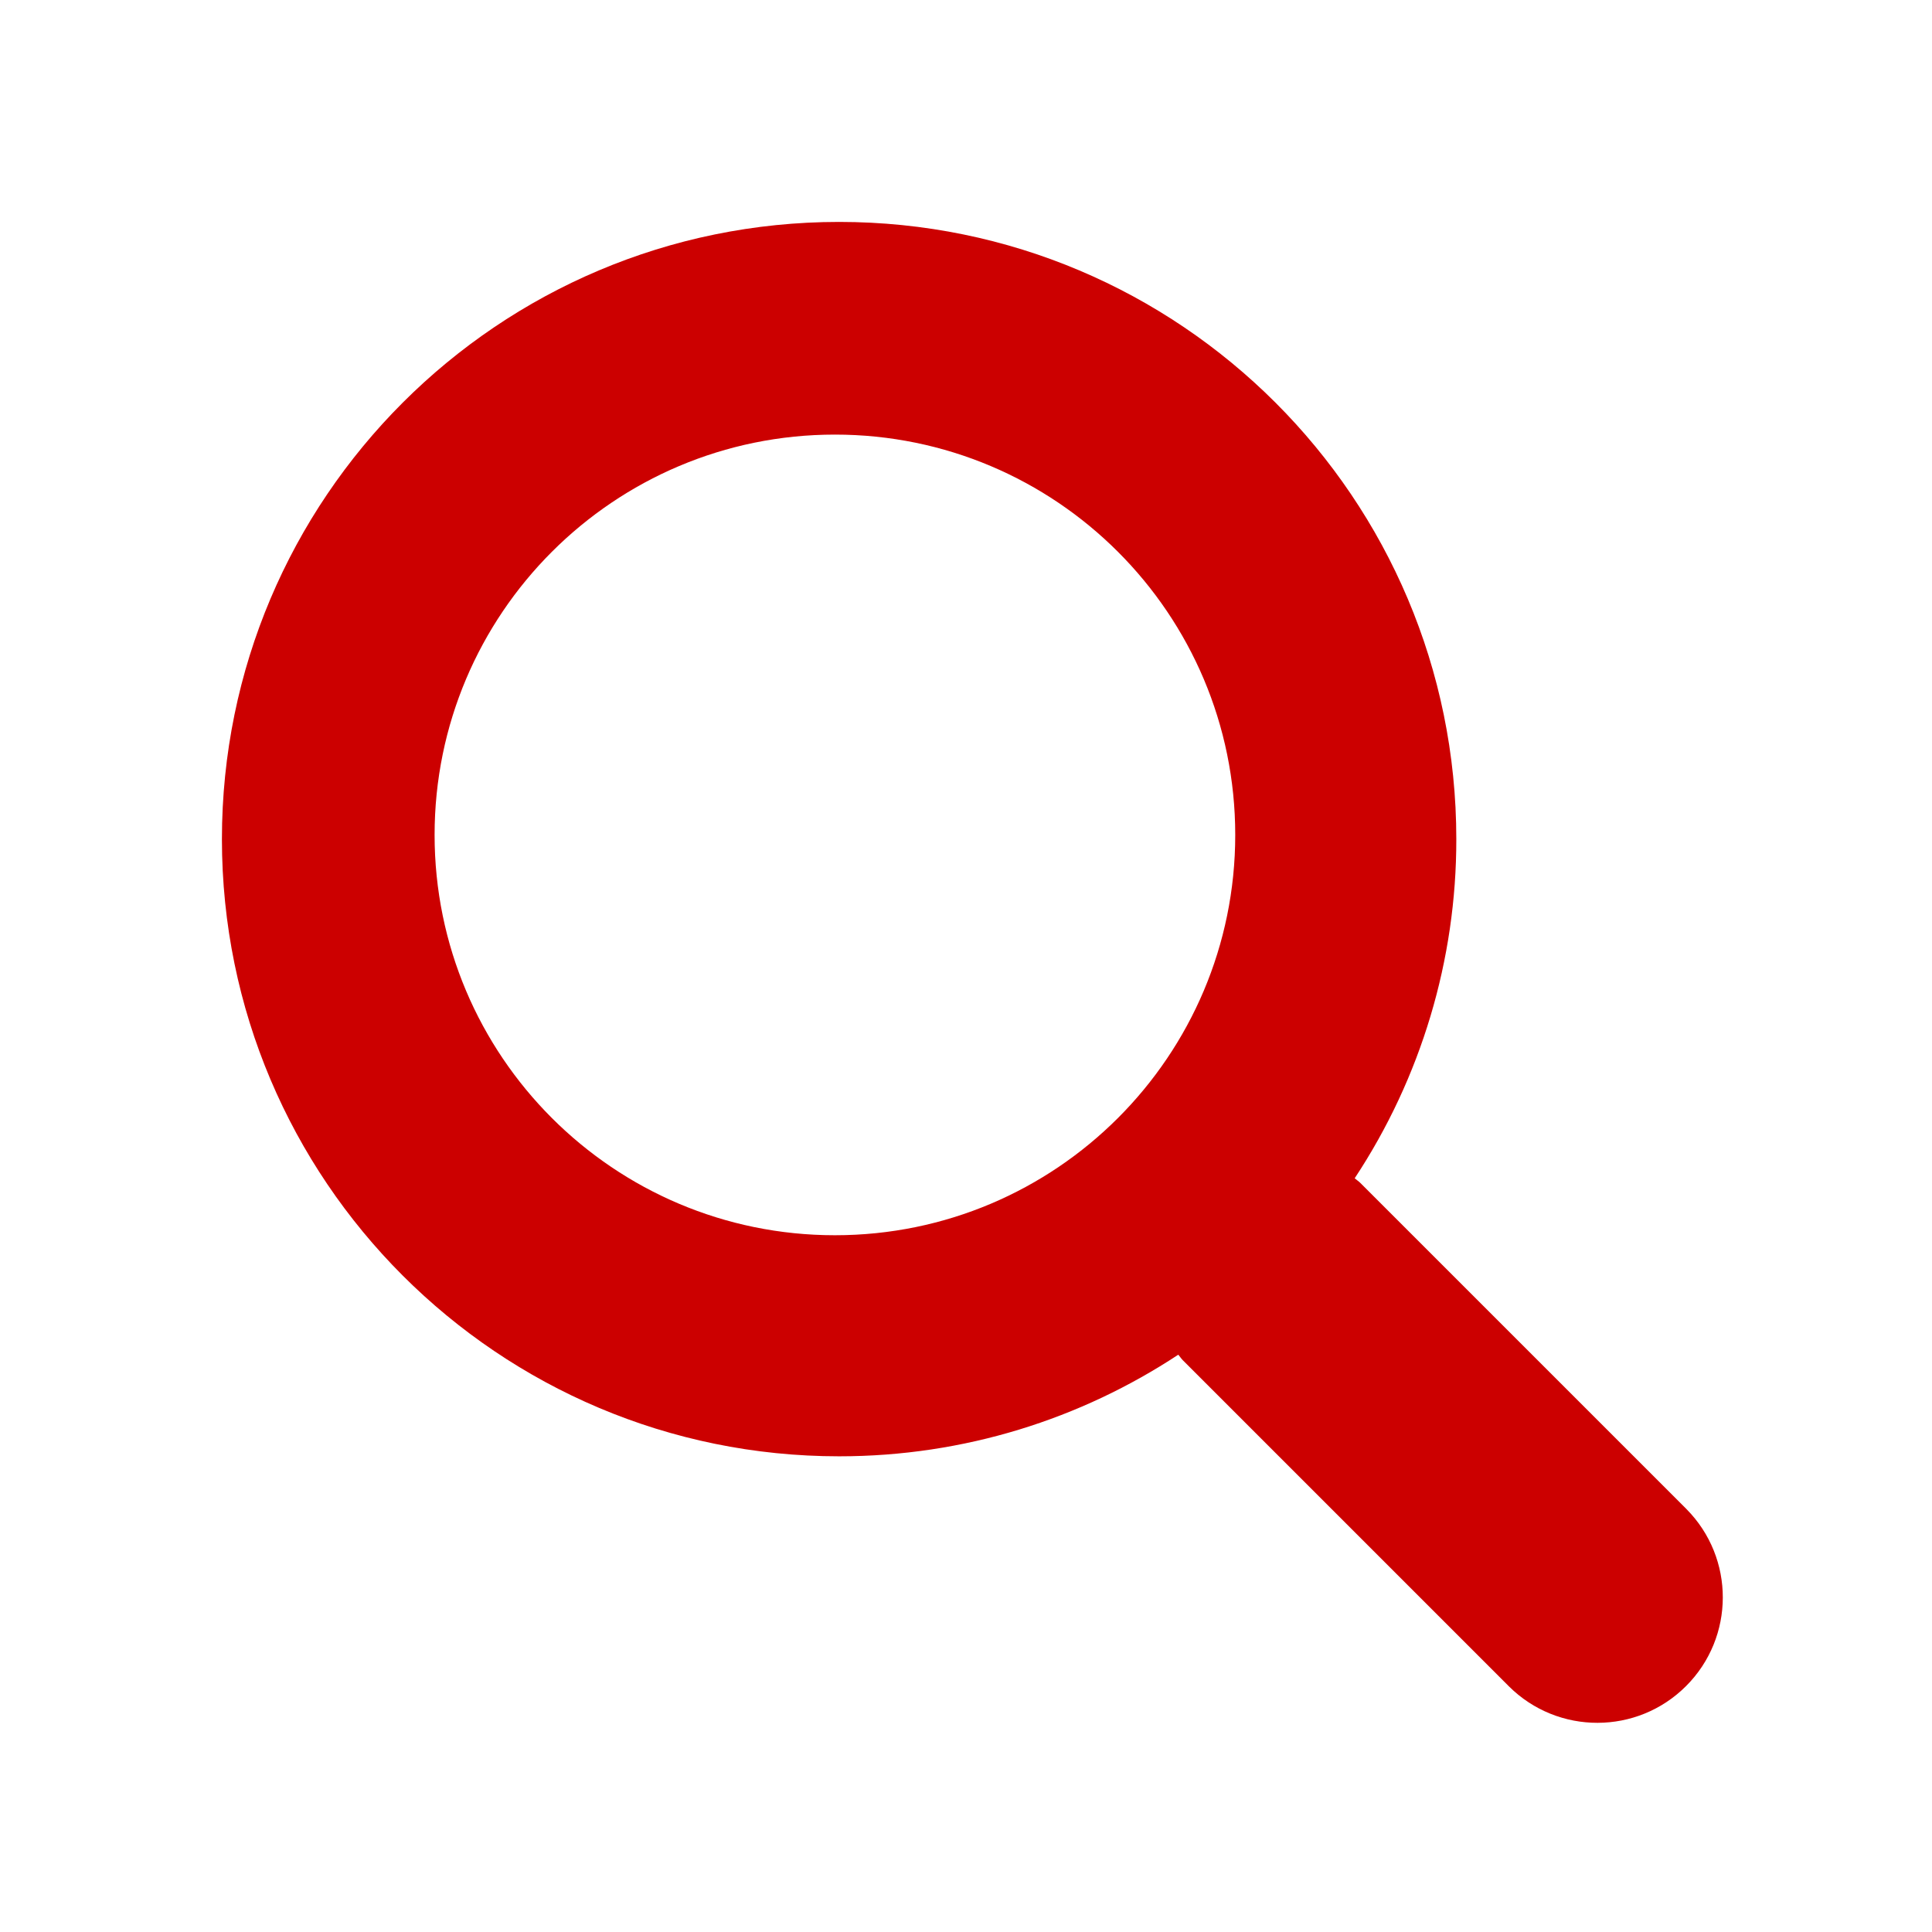
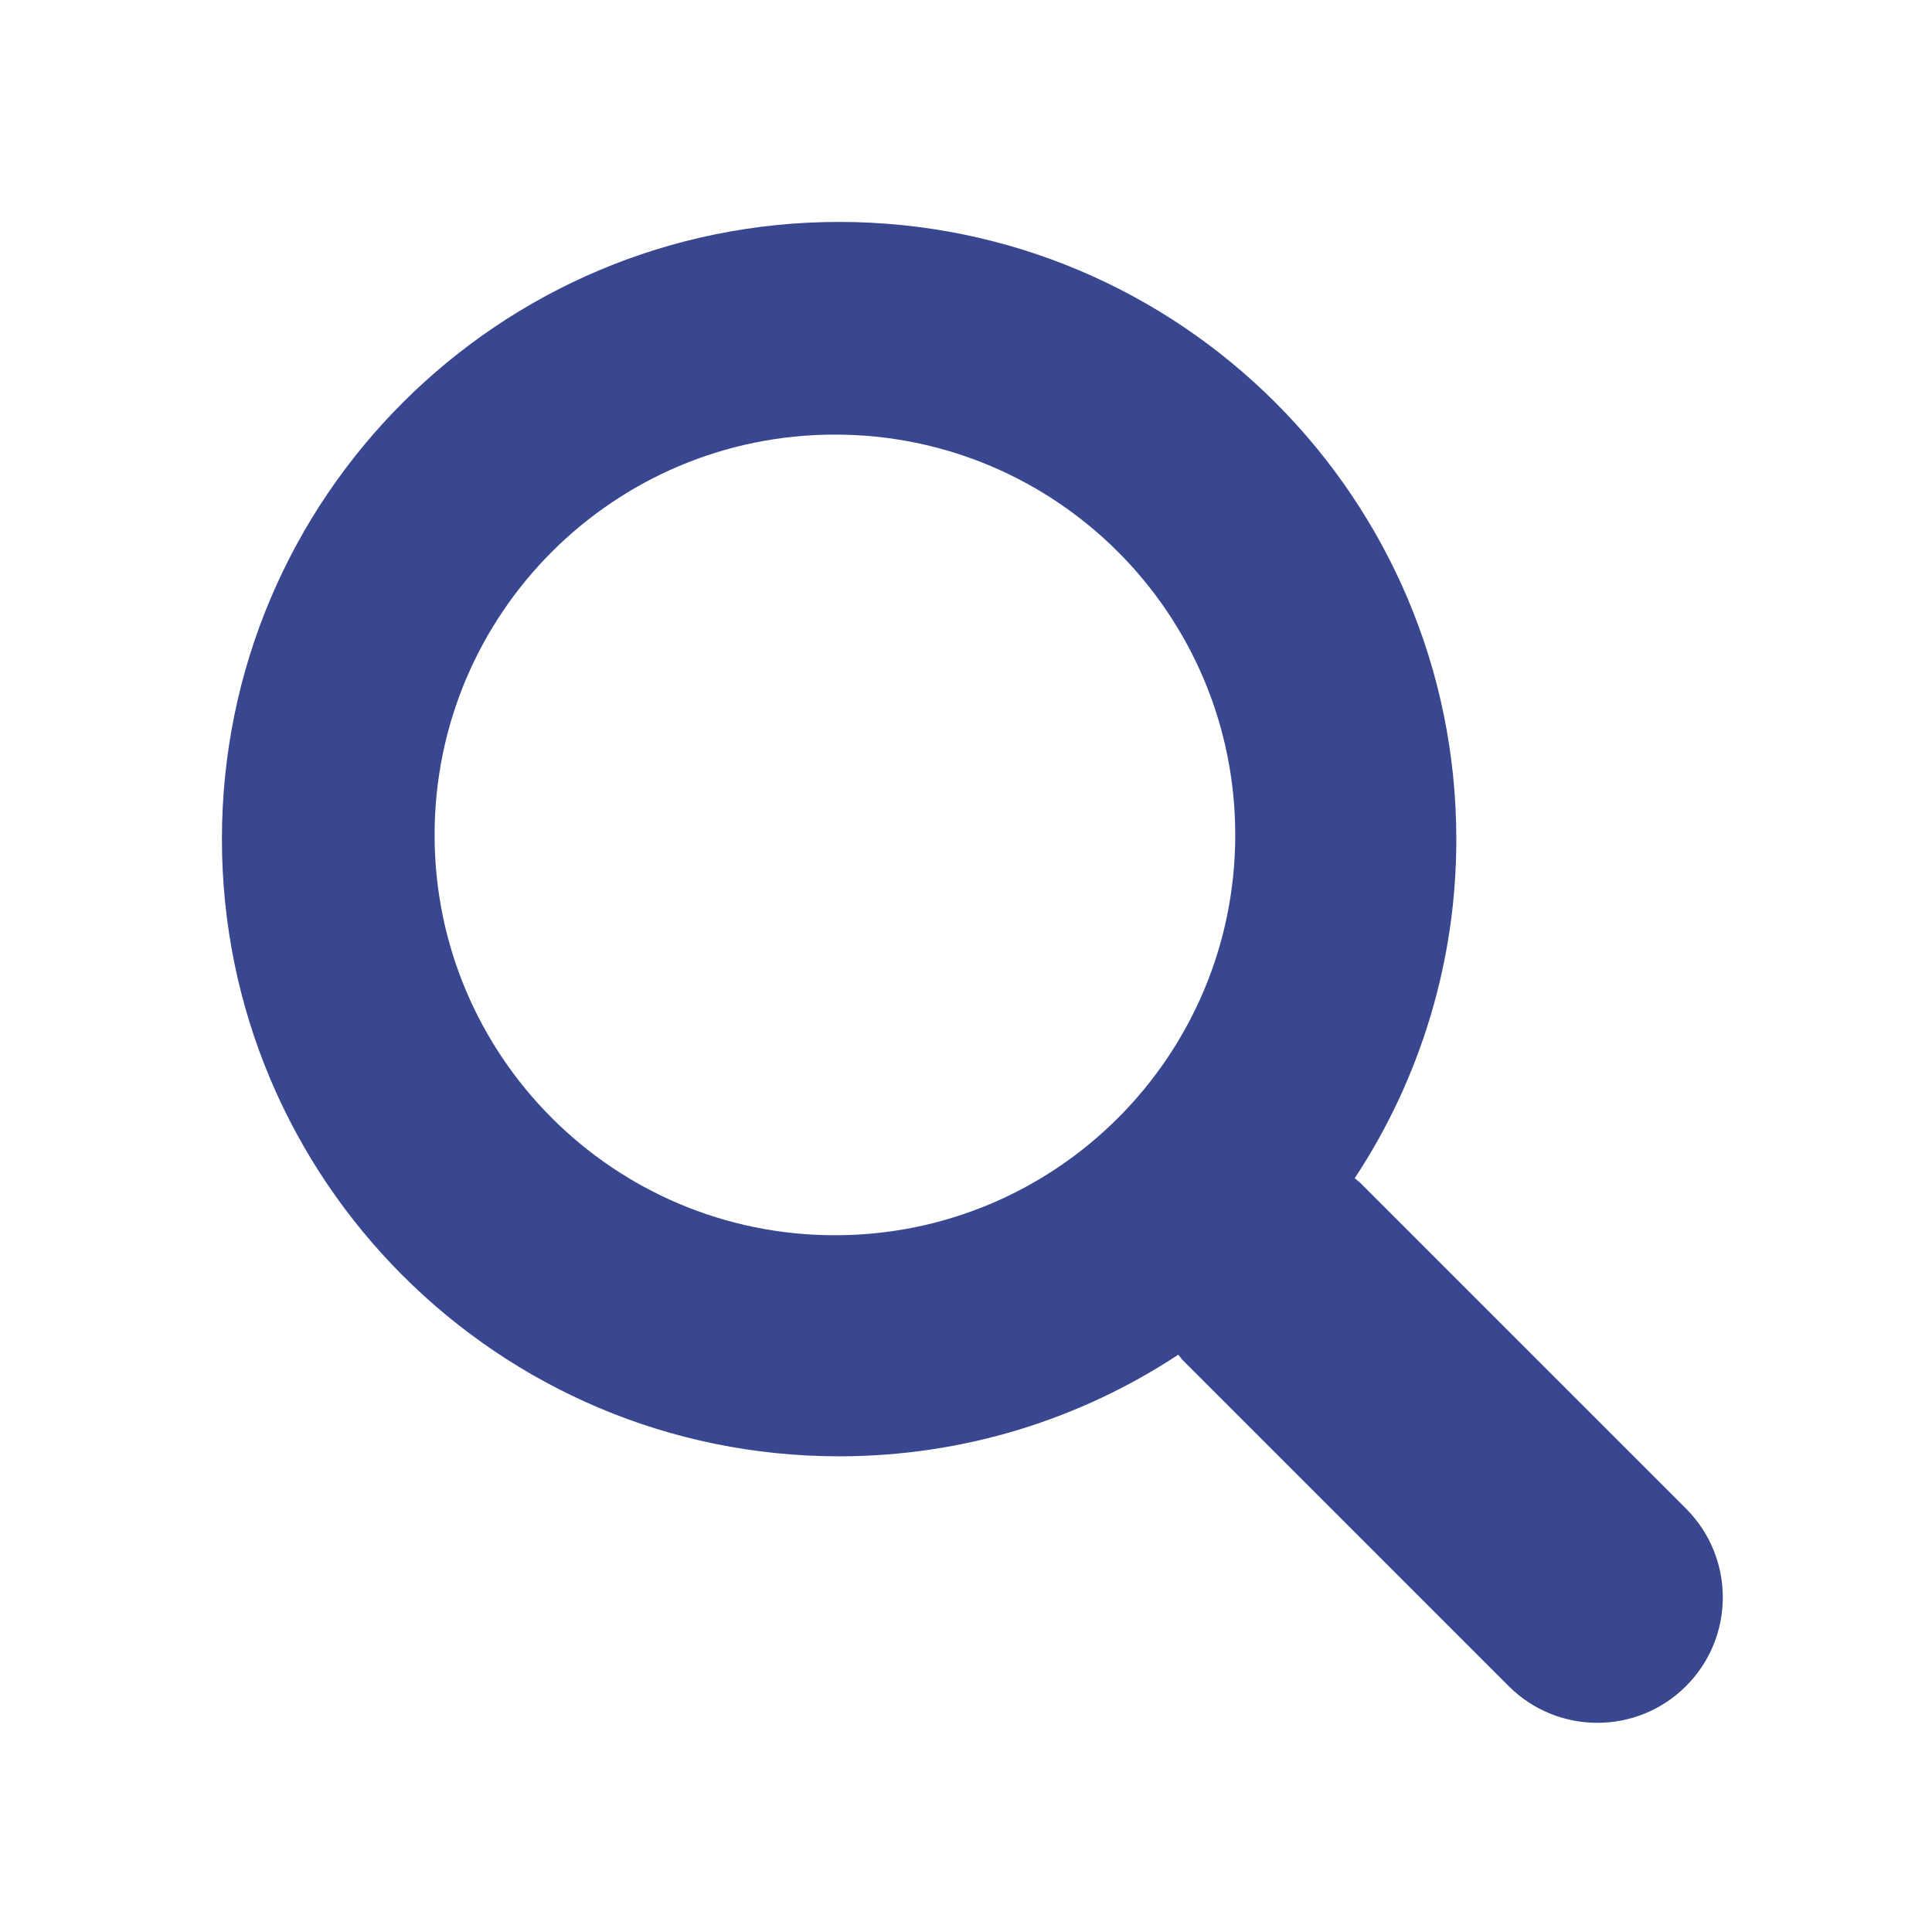
<svg xmlns="http://www.w3.org/2000/svg" width="148" height="148">
-   <path fill="#C00" d="M129.186 115.595l-24.984-24.983c-.132-.133-.288-.225-.427-.35a47.046 47.046 0 0 0 7.785-25.981C111.56 38.168 90.392 17 64.28 17 38.168 17 17 38.168 17 64.28c0 26.112 21.168 47.28 47.28 47.28 9.6 0 18.525-2.869 25.982-7.785.124.138.216.294.349.427l24.983 24.984a9.61 9.61 0 0 0 13.591-13.59zm-65.227-20.97c-16.938 0-30.667-13.73-30.667-30.666 0-16.938 13.73-30.667 30.667-30.667 16.936 0 30.666 13.73 30.666 30.667 0 16.936-13.73 30.666-30.666 30.666z" />
+   <path fill="#394791" d="M129.186 115.595l-24.984-24.983c-.132-.133-.288-.225-.427-.35a47.046 47.046 0 0 0 7.785-25.981C111.56 38.168 90.392 17 64.28 17 38.168 17 17 38.168 17 64.28c0 26.112 21.168 47.28 47.28 47.28 9.6 0 18.525-2.869 25.982-7.785.124.138.216.294.349.427l24.983 24.984a9.61 9.61 0 0 0 13.591-13.59zm-65.227-20.97c-16.938 0-30.667-13.73-30.667-30.666 0-16.938 13.73-30.667 30.667-30.667 16.936 0 30.666 13.73 30.666 30.667 0 16.936-13.73 30.666-30.666 30.666z" />
</svg>
